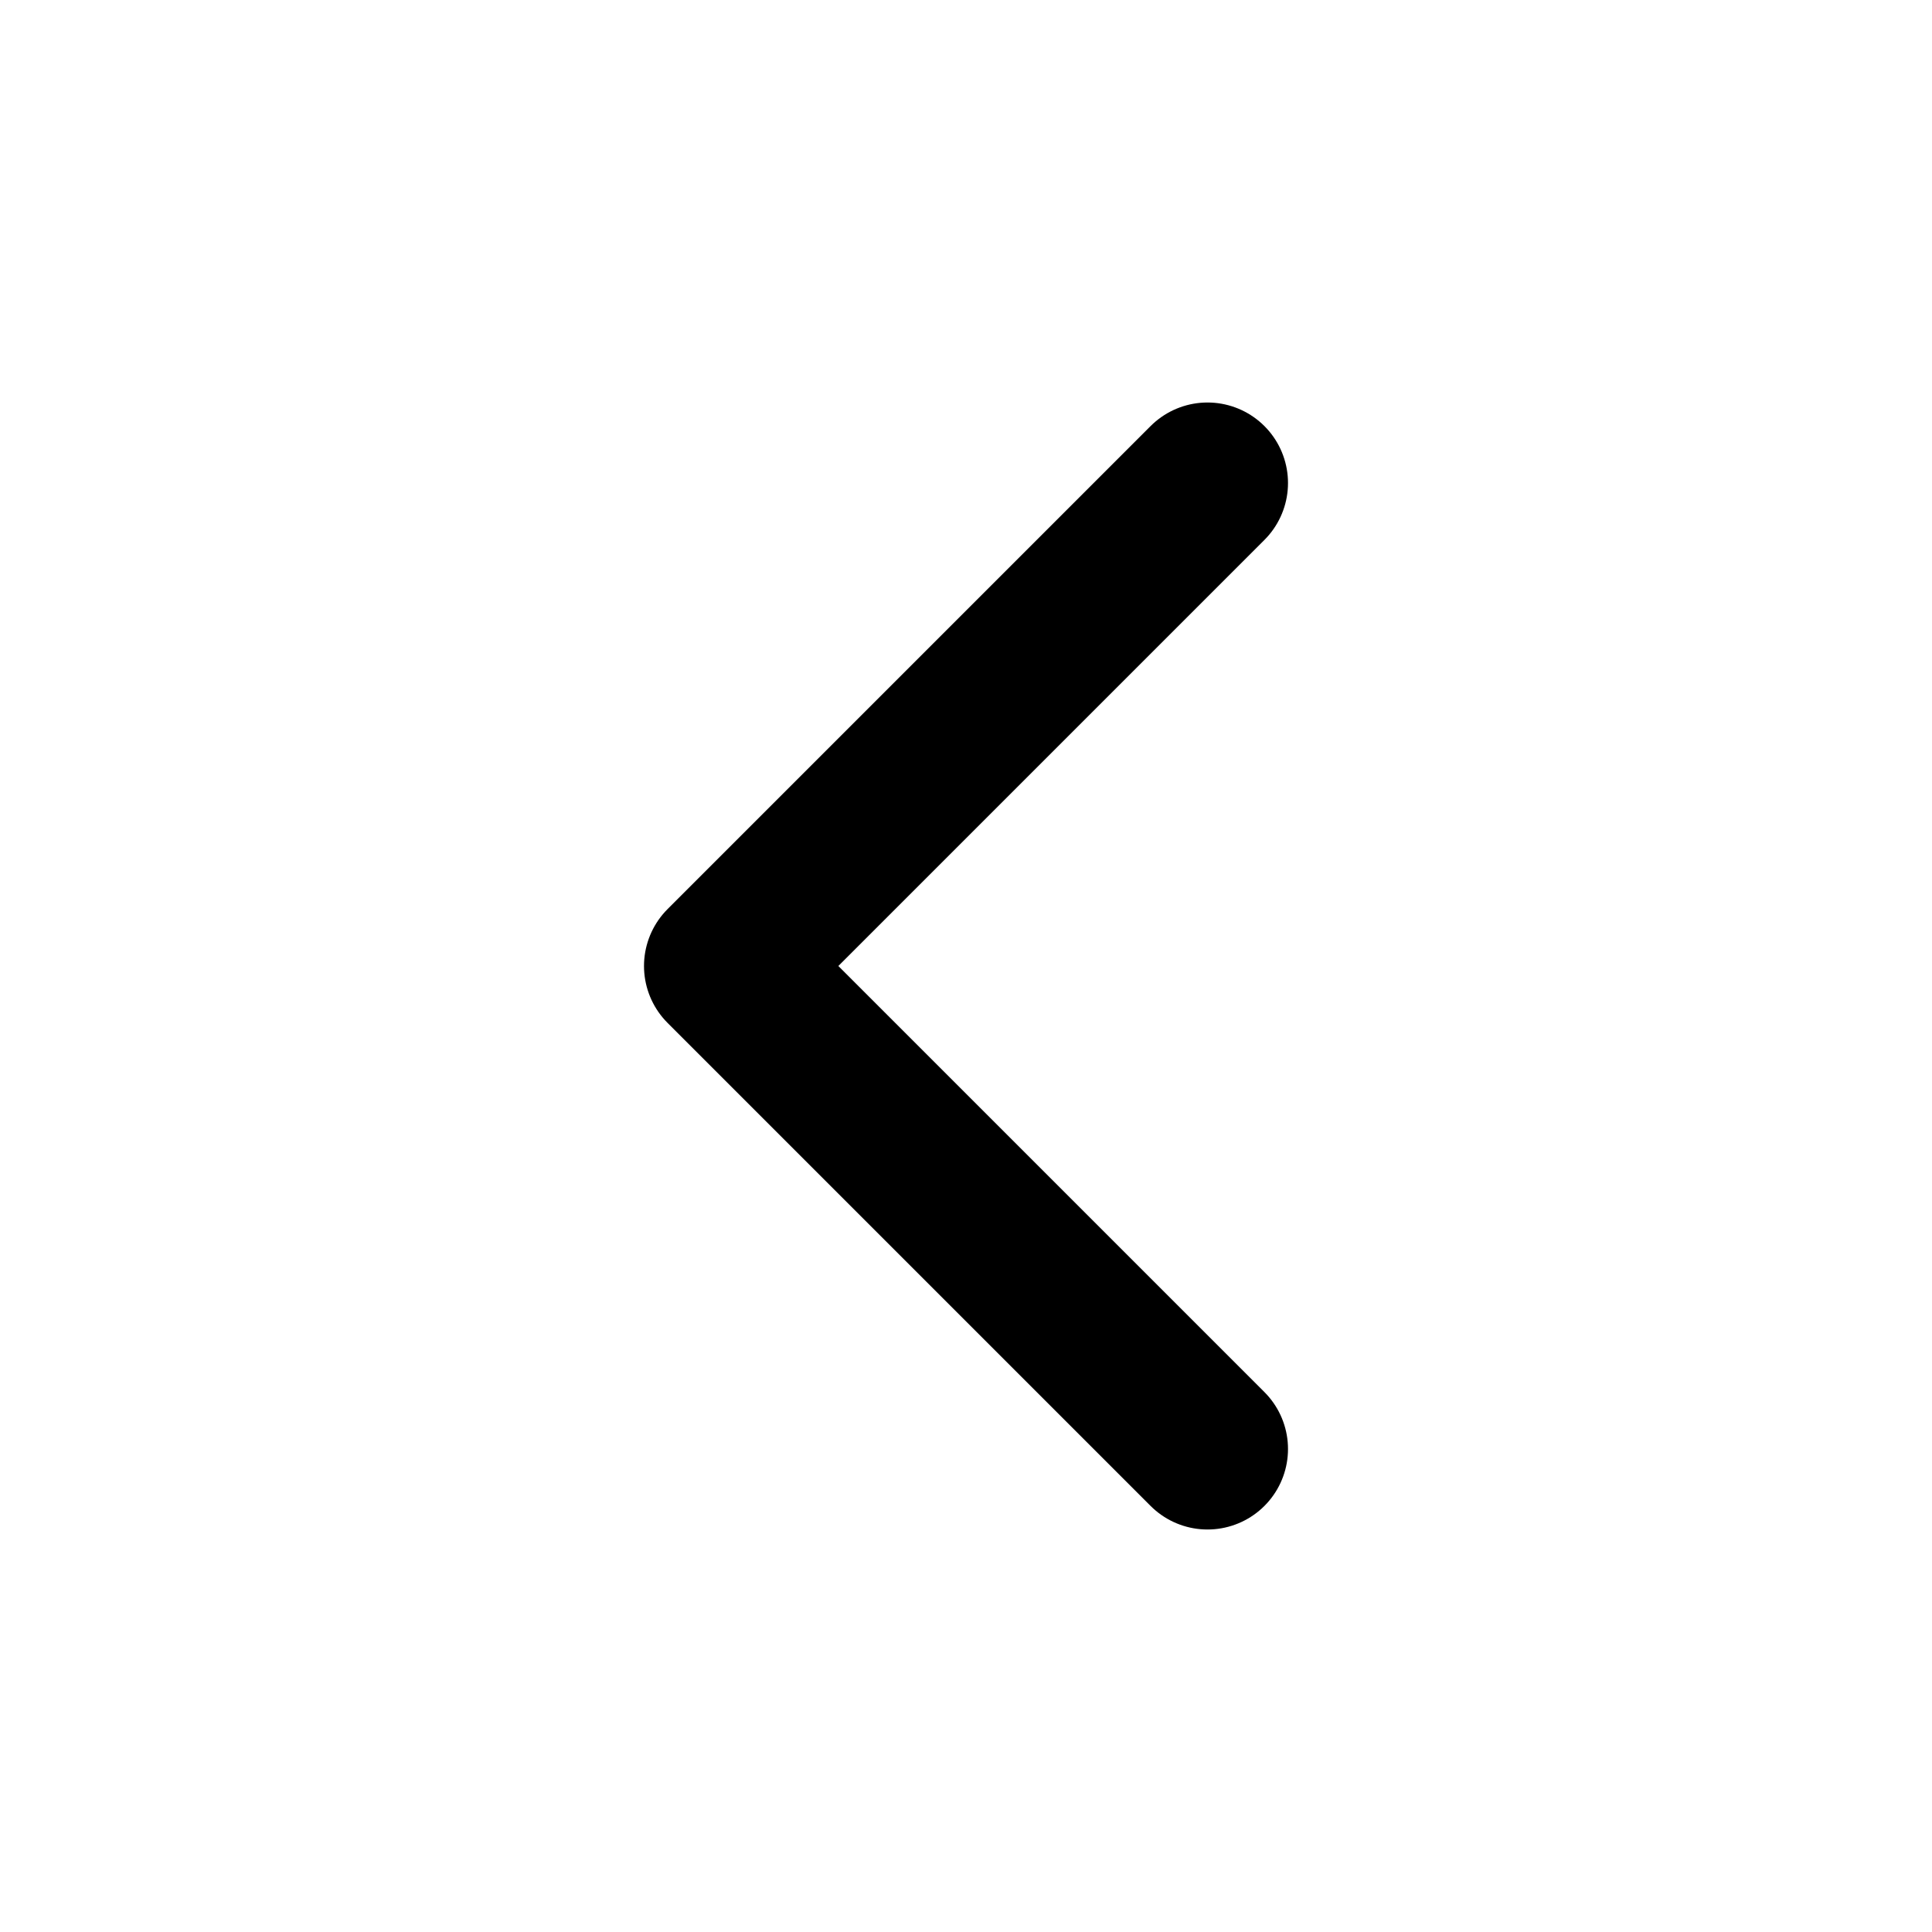
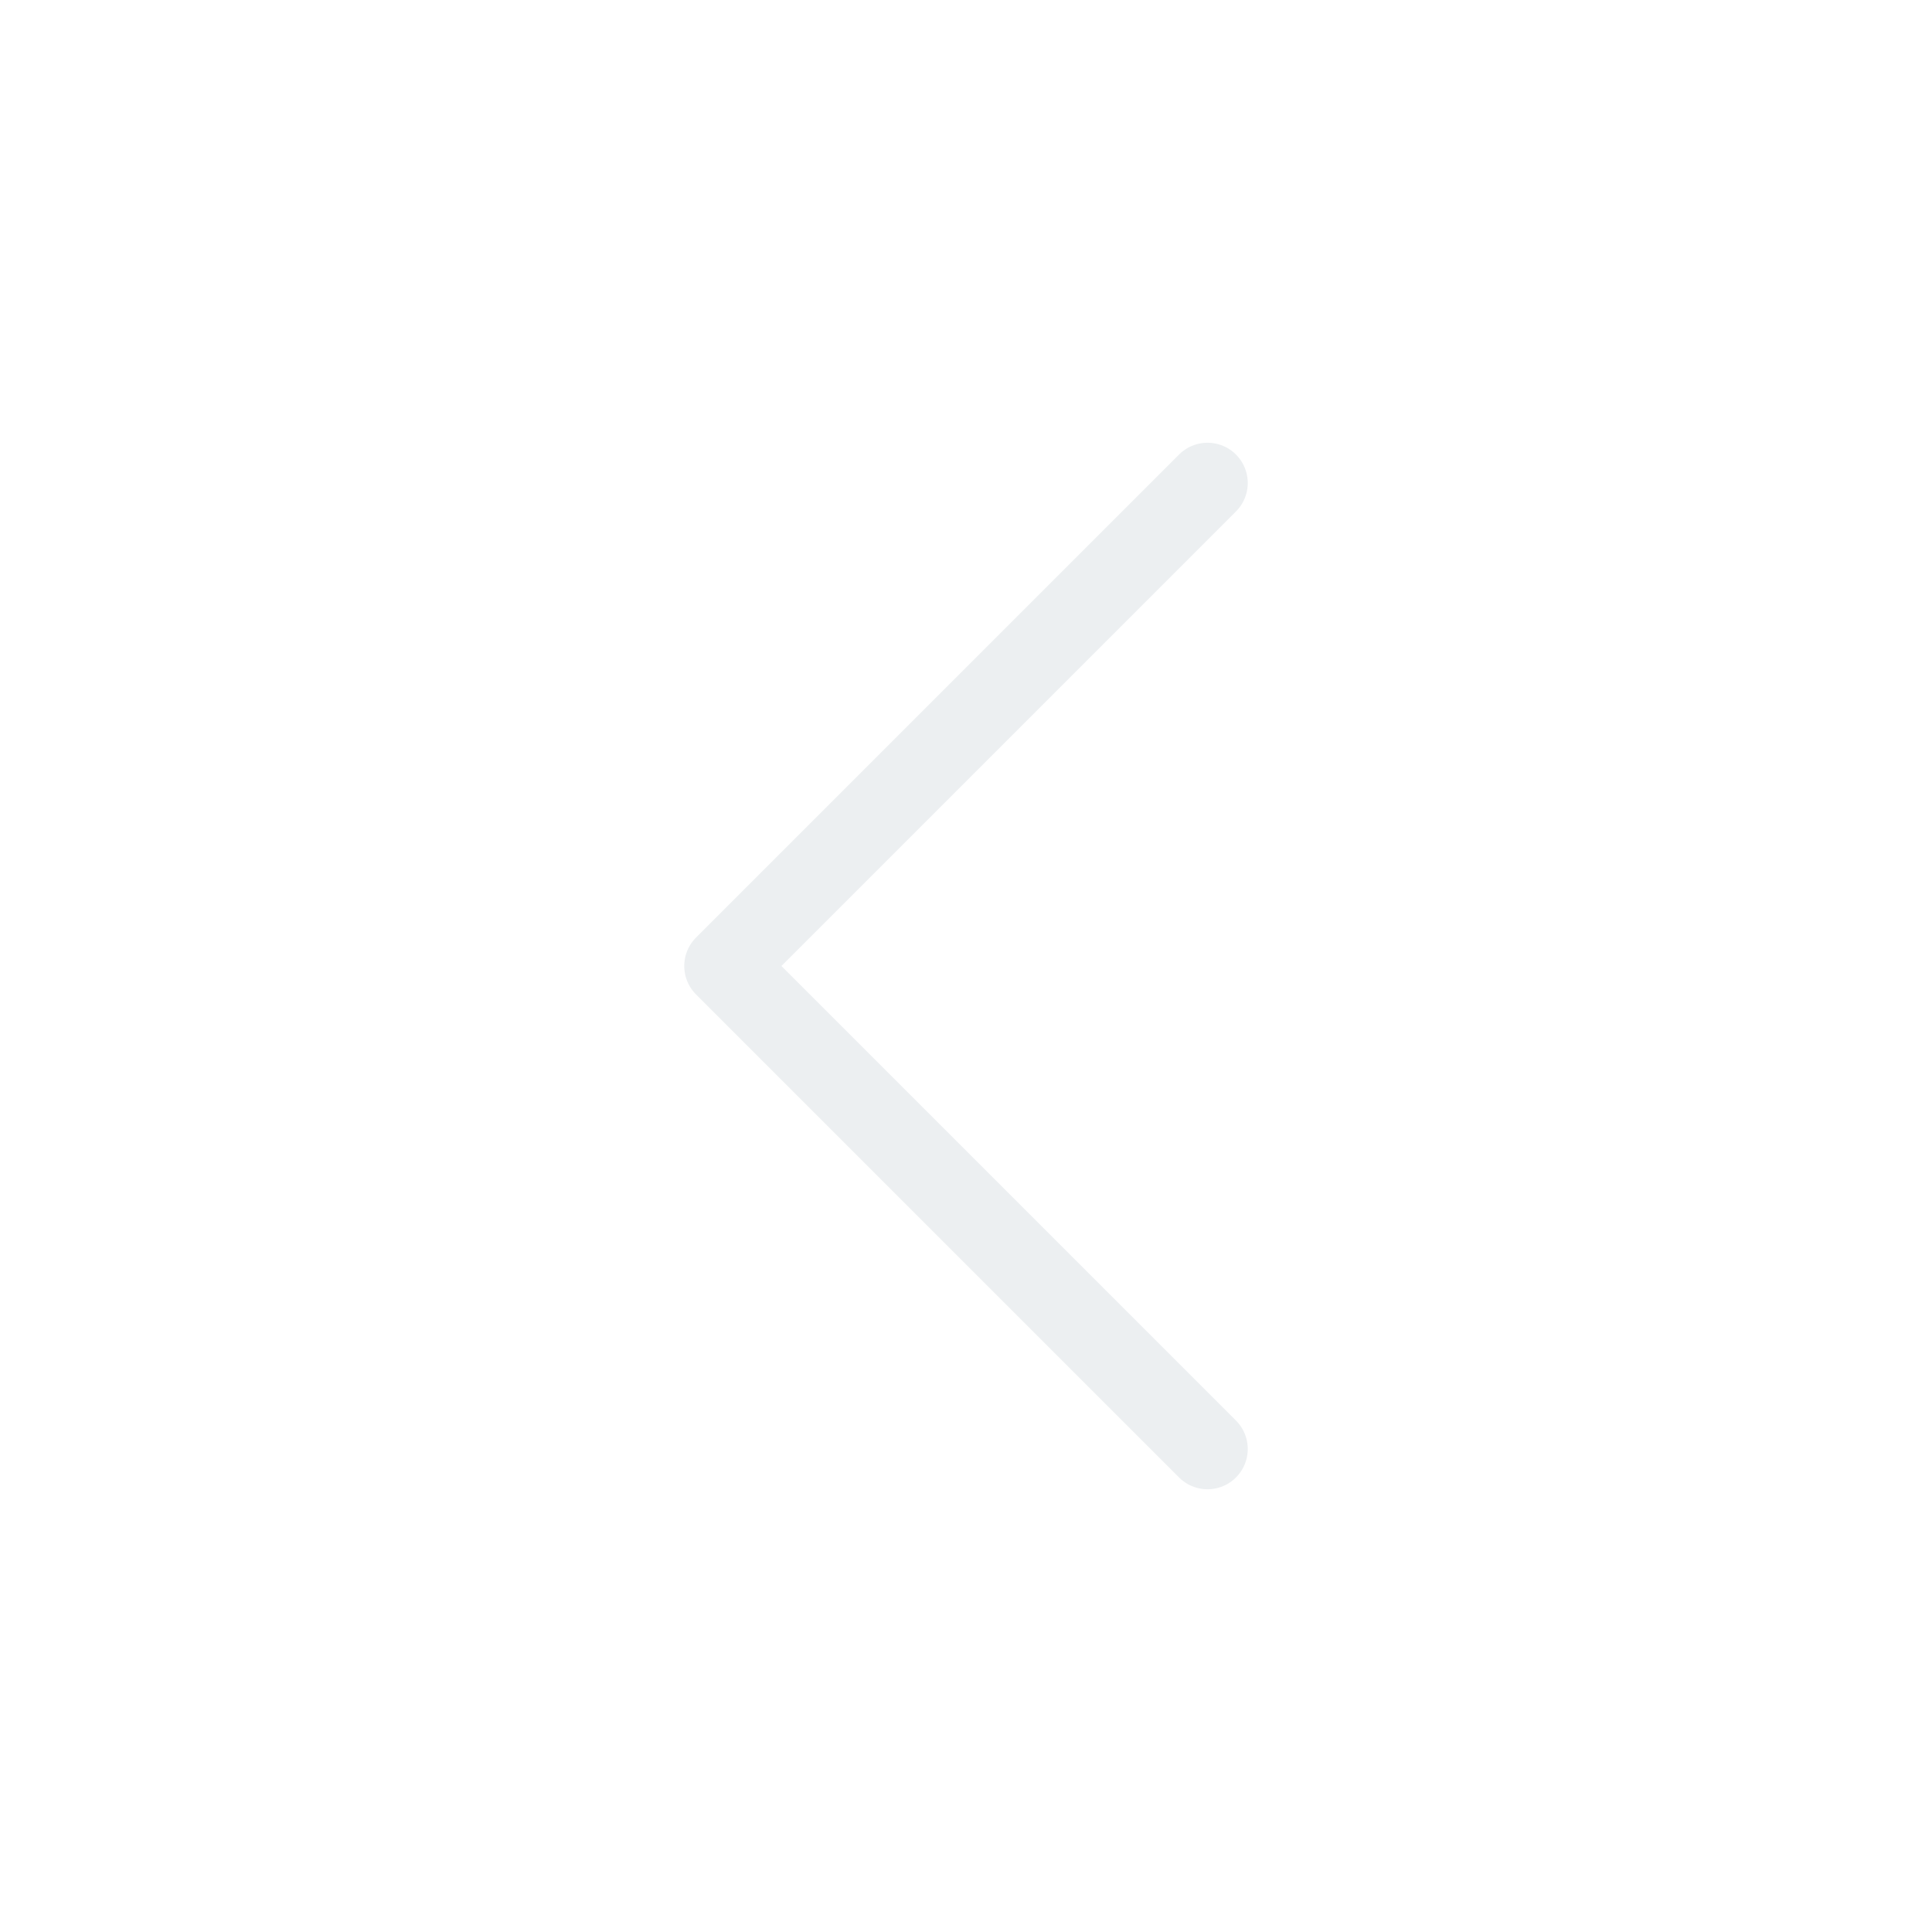
- <svg xmlns="http://www.w3.org/2000/svg" width="24" height="24" viewBox="0 0 24 24" fill="none" stroke="currentColor" stroke-width="2" stroke-linecap="round" stroke-linejoin="round" class="feather feather-chevron-left">
+ <svg xmlns="http://www.w3.org/2000/svg" width="24" height="24" viewBox="0 0 24 24" fill="none" stroke="#eceff1" stroke-width="1" stroke-color="#eceff1" stroke-linecap="round" stroke-linejoin="round" class="feather feather-chevron-left">
  <polyline points="15 18 9 12 15 6" />
</svg>
